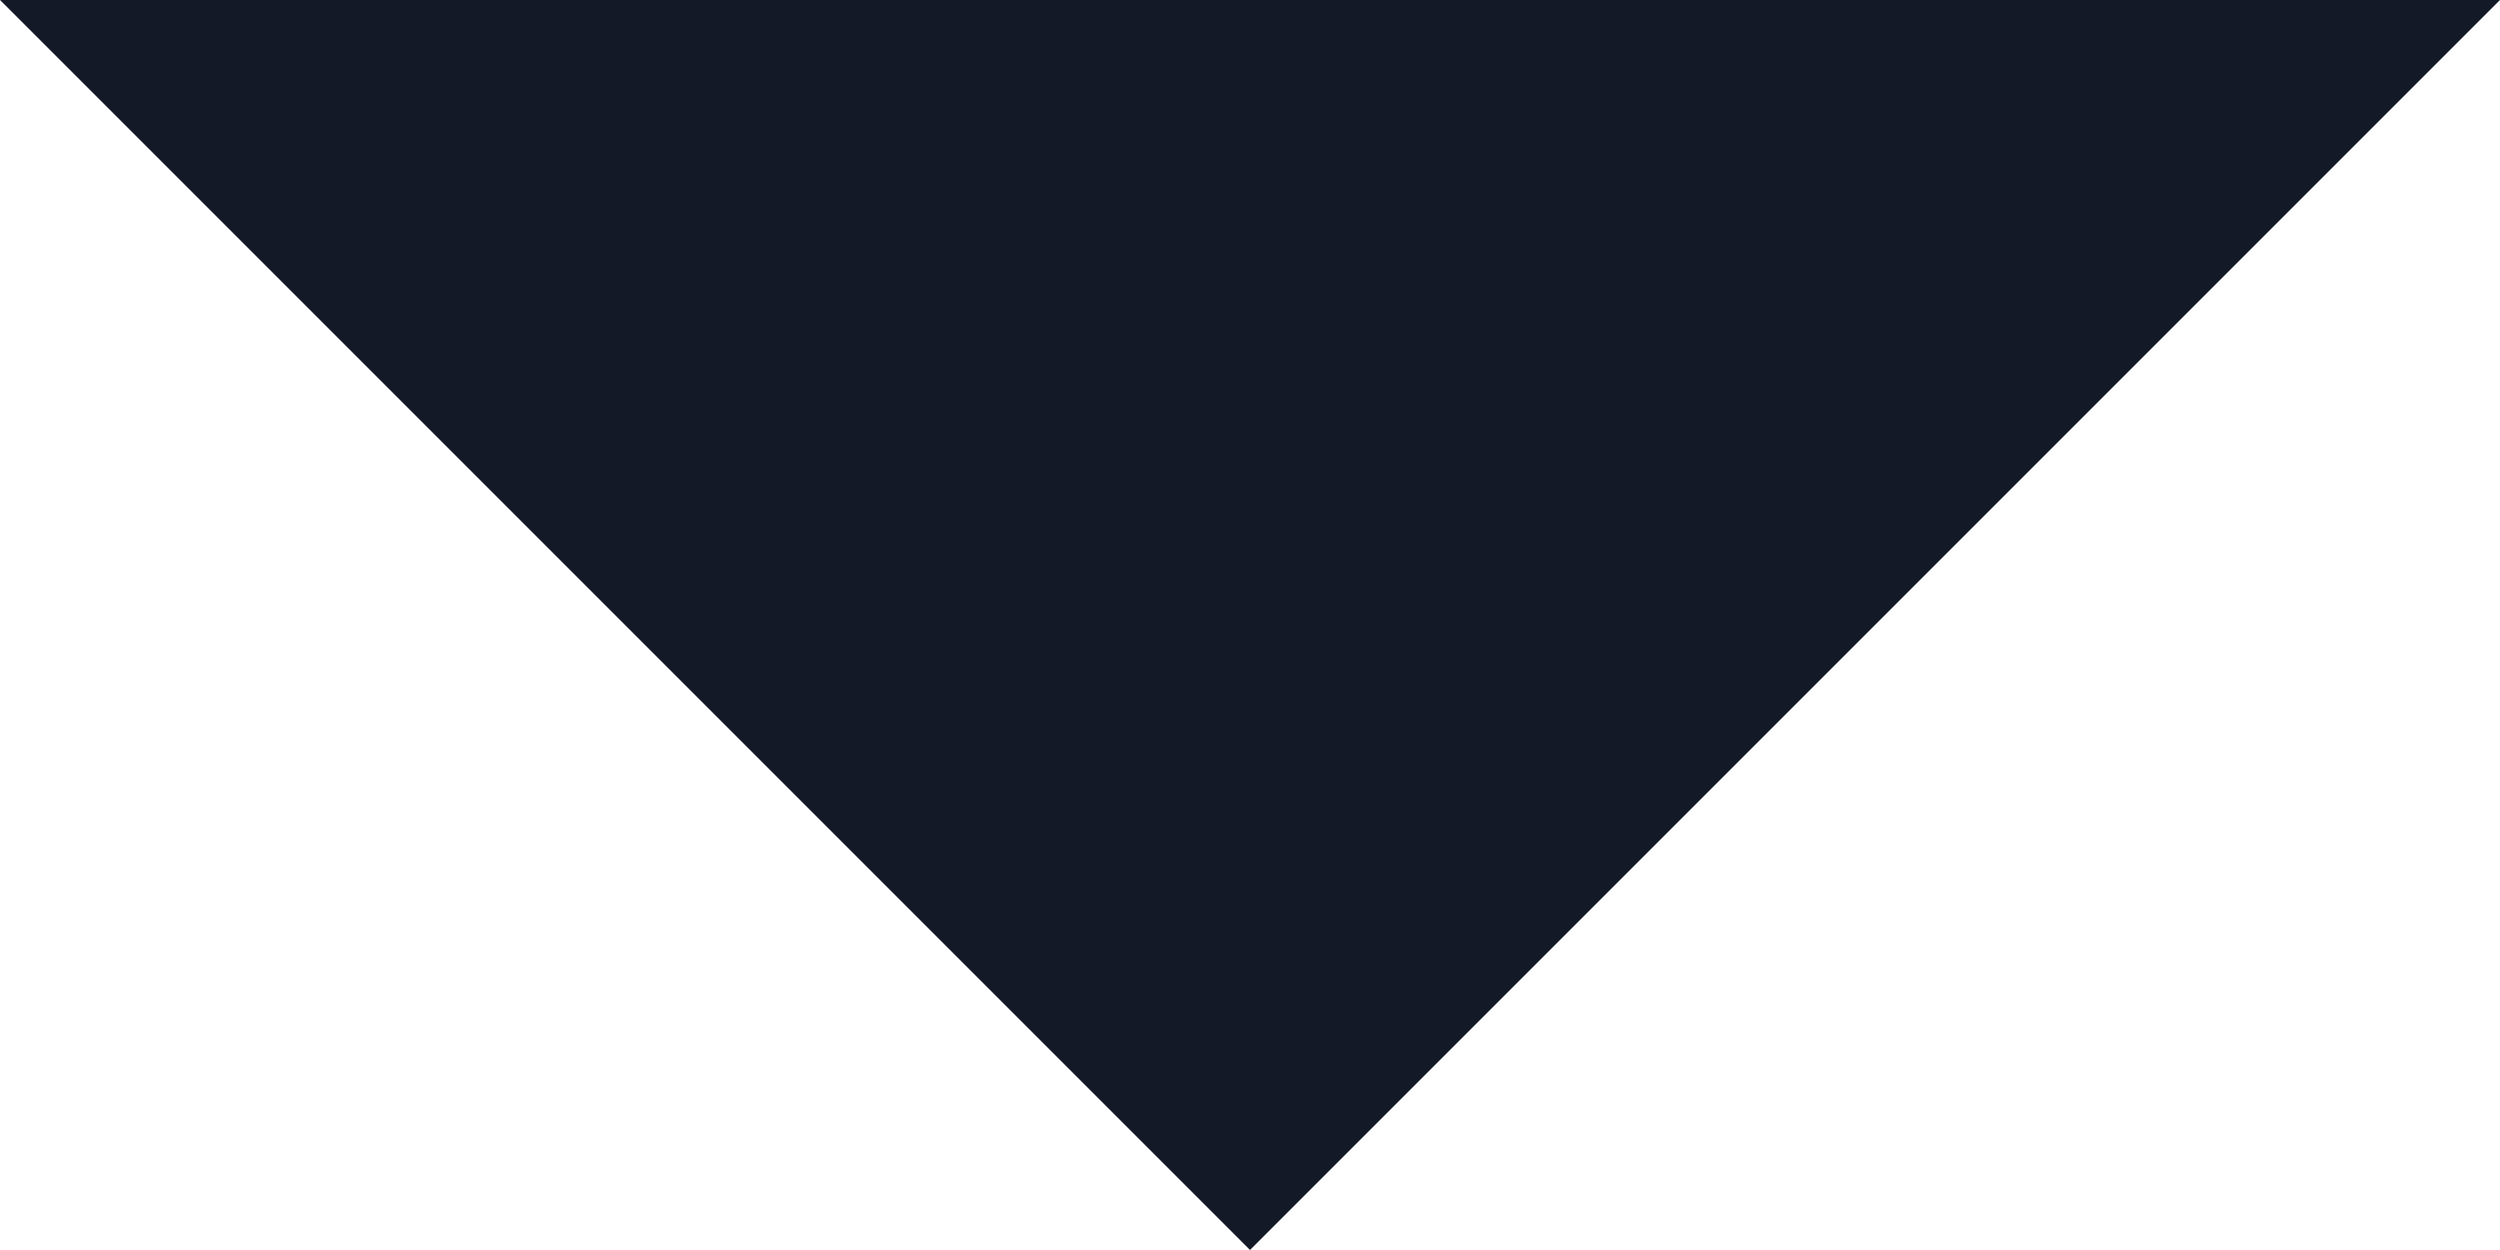
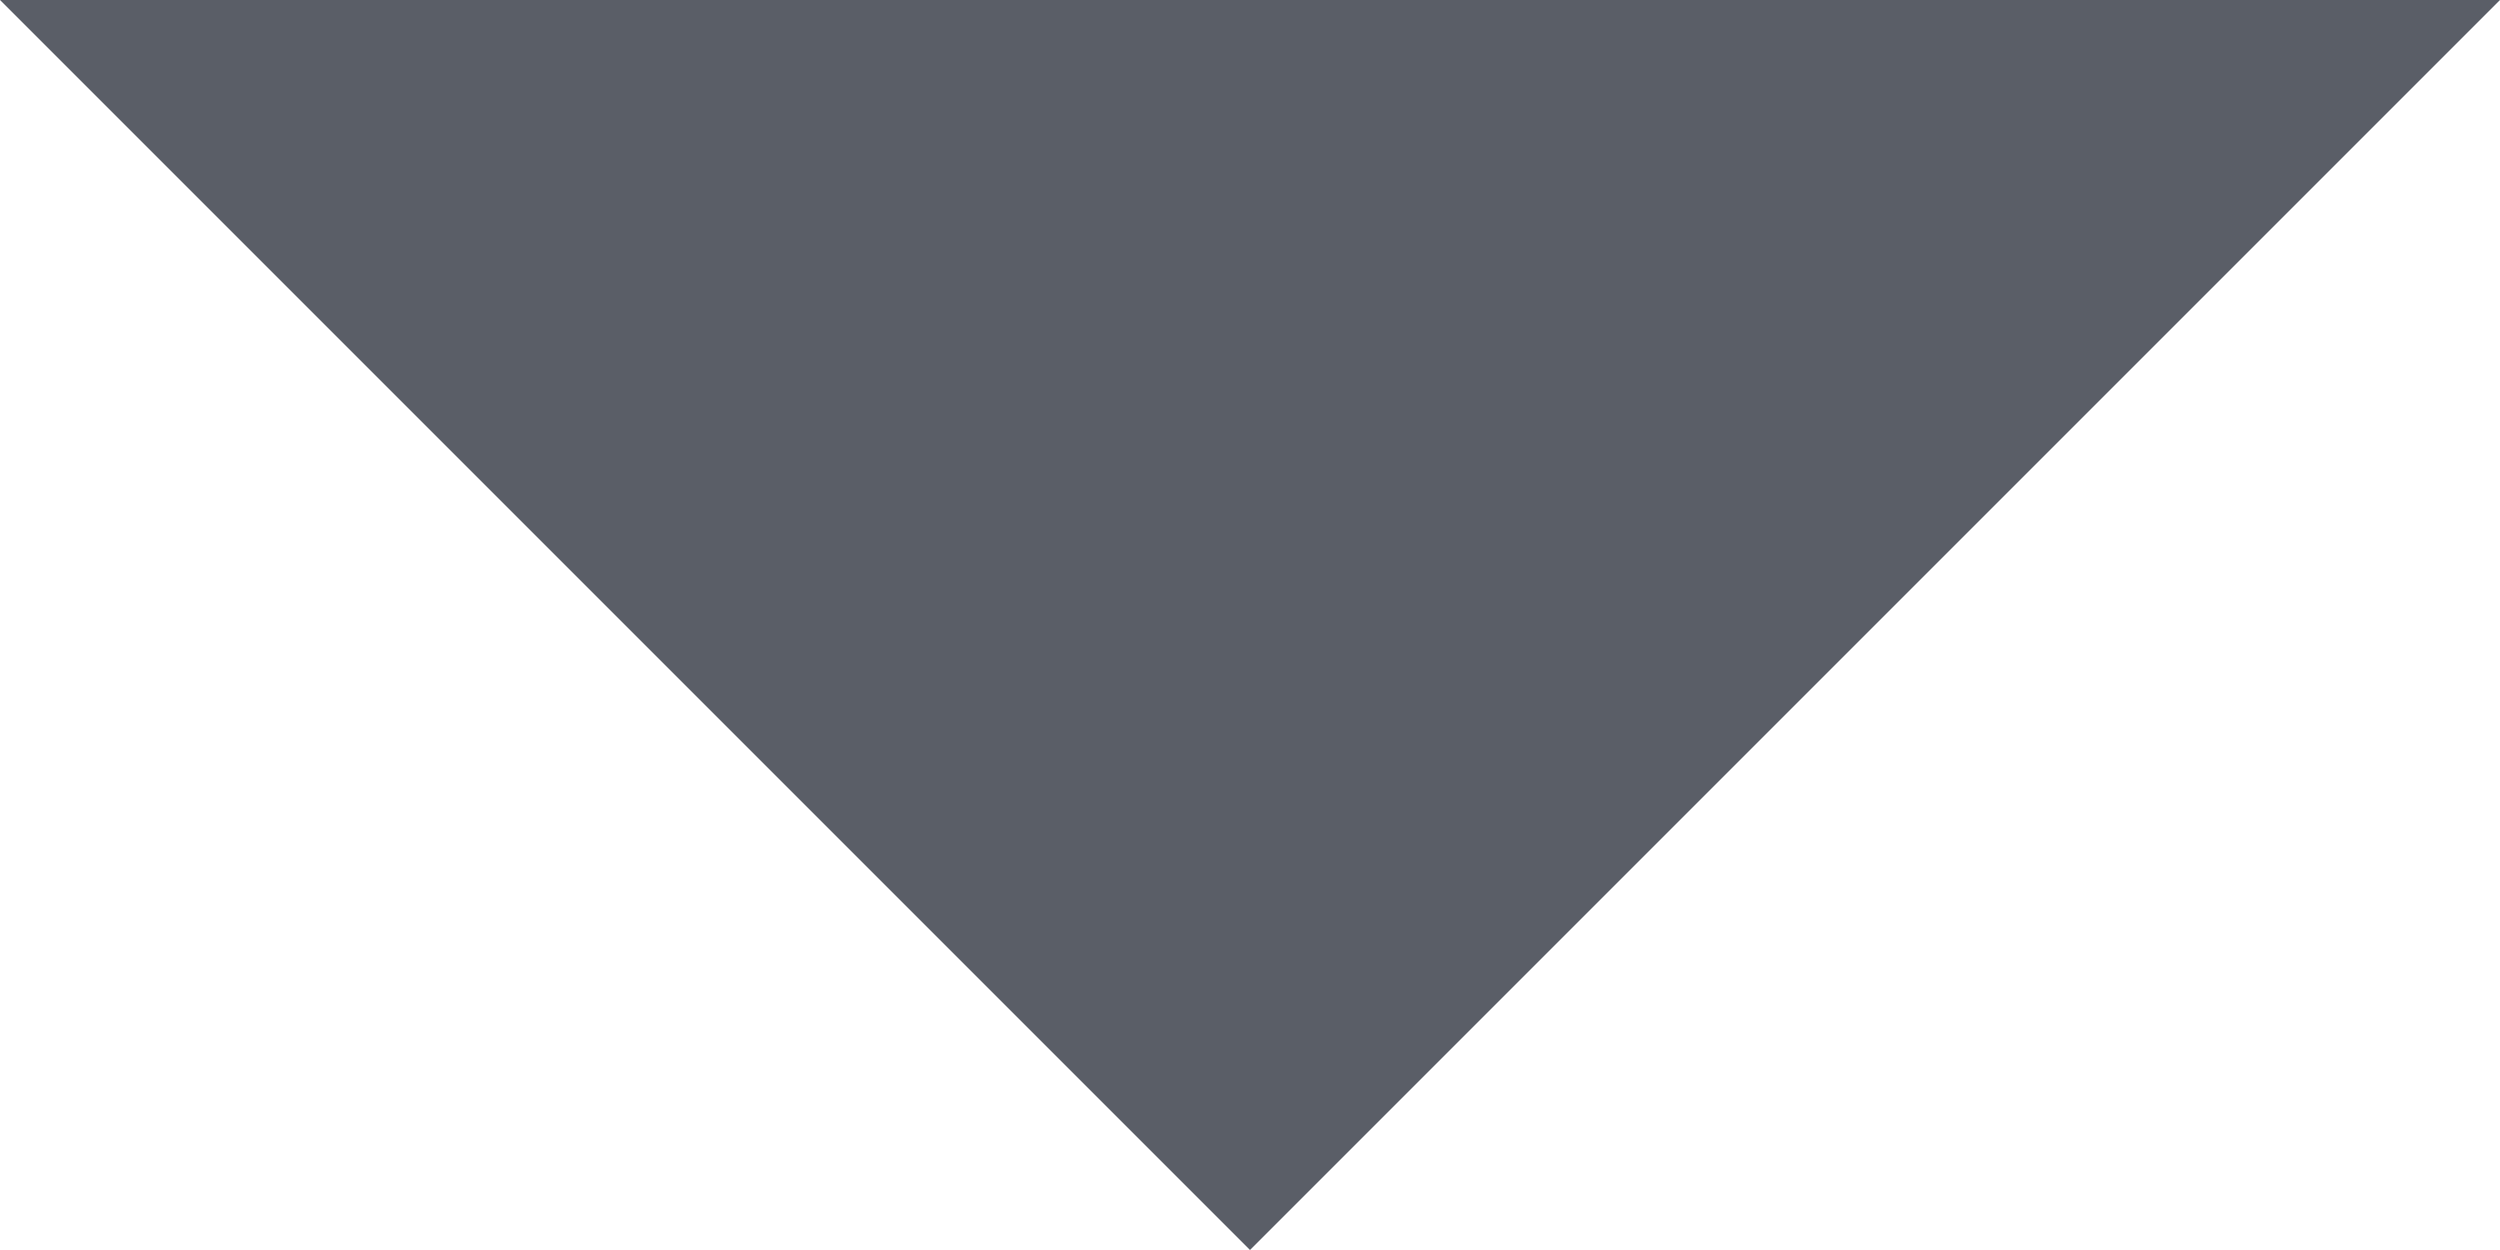
- <svg xmlns="http://www.w3.org/2000/svg" width="10px" height="5px" viewBox="0 0 10 5" version="1.1">
-   <g id="KyberSwap.com-" stroke="none" stroke-width="1" fill="none" fill-rule="evenodd">
-     <g id="M_landingpage3" transform="translate(-332, -733)">
-       <g id="ic_arrow_drop_down" transform="translate(325, 723)">
-         <g id="Icon-24px">
-           <polygon id="Shape" points="0 0 24 0 24 24 0 24" />
-           <polygon id="Shape" fill="#141927" points="7 10 12 15 17 10" />
-         </g>
-       </g>
-     </g>
+ <svg xmlns="http://www.w3.org/2000/svg" width="10" height="5" viewBox="0 0 10 5">
+   <g fill="none" fill-rule="evenodd">
+     <path d="M-7-10h24v24H-7z" />
+     <path fill="#5A5E67" d="M0 0l5 5 5-5z" />
  </g>
</svg>
